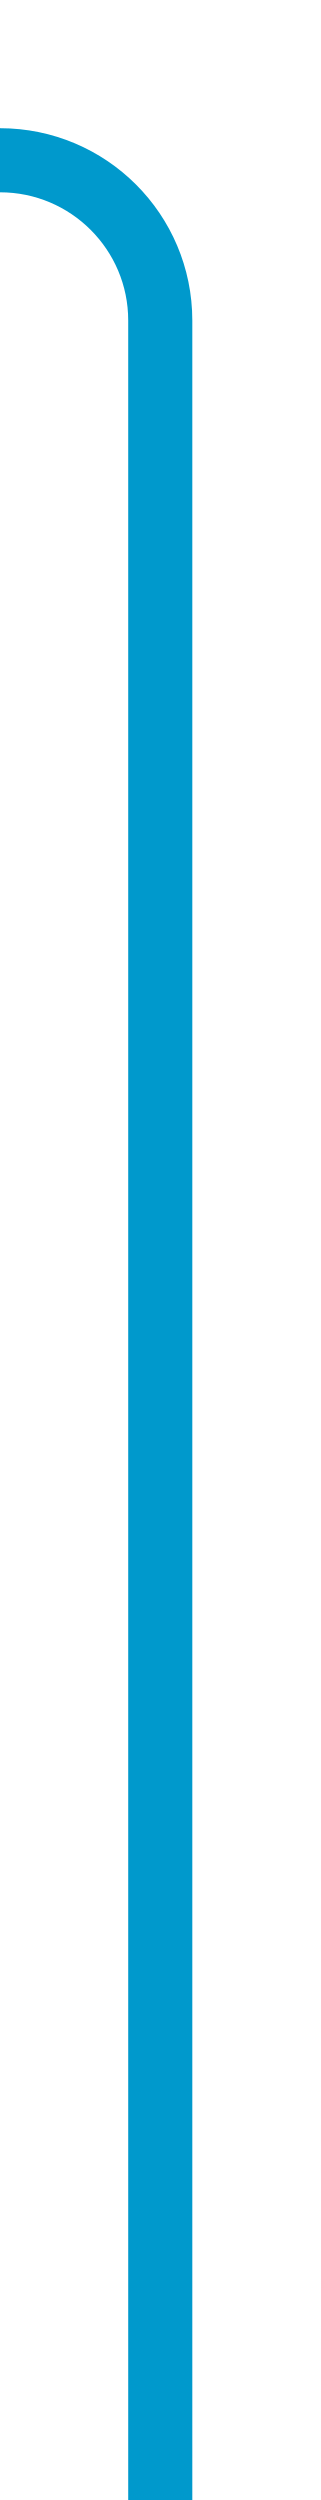
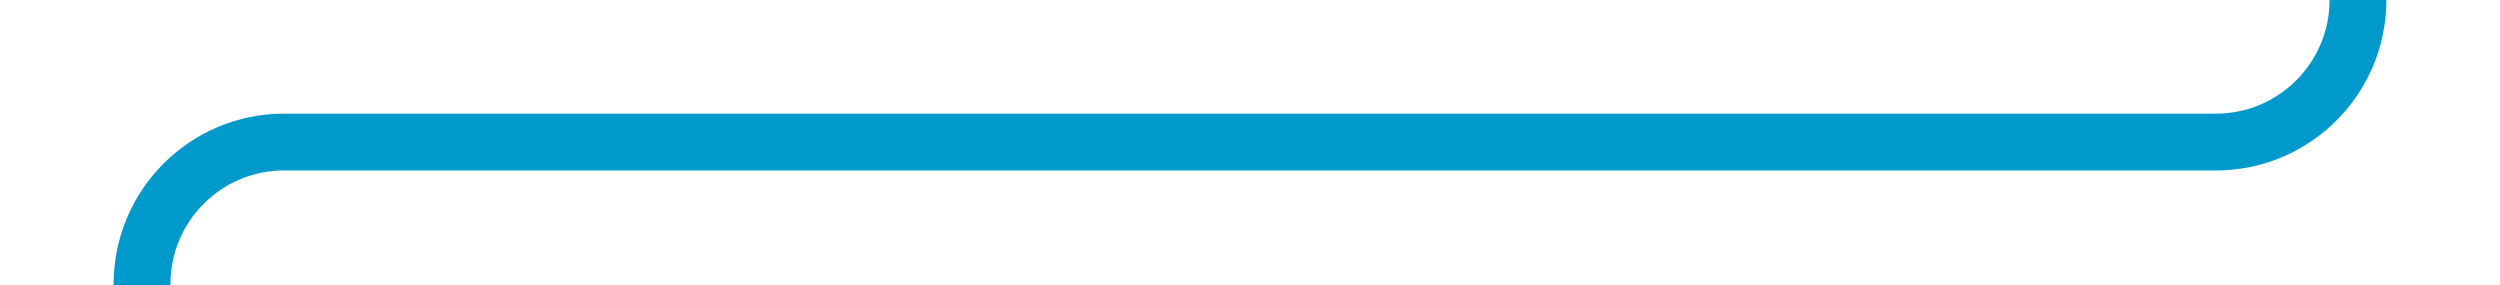
- <svg xmlns="http://www.w3.org/2000/svg" version="1.1" width="10px" height="78px" preserveAspectRatio="xMidYMin meet" viewBox="705 644  8 78">
-   <path d="M 662 649  L 704 649  A 5 5 0 0 1 709 654 L 709 722  " stroke-width="2" stroke="#0099cc" fill="none" />
+ <svg xmlns="http://www.w3.org/2000/svg" version="1.1" width="88px" height="10px" preserveAspectRatio="xMinYMid meet" viewBox="687 248  88 8">
+   <path d="M 770 224  L 770 247  A 5 5 0 0 1 765 252 L 697 252  A 5 5 0 0 0 692 257 L 692 273  " stroke-width="2" stroke="#0099cc" fill="none" />
</svg>
